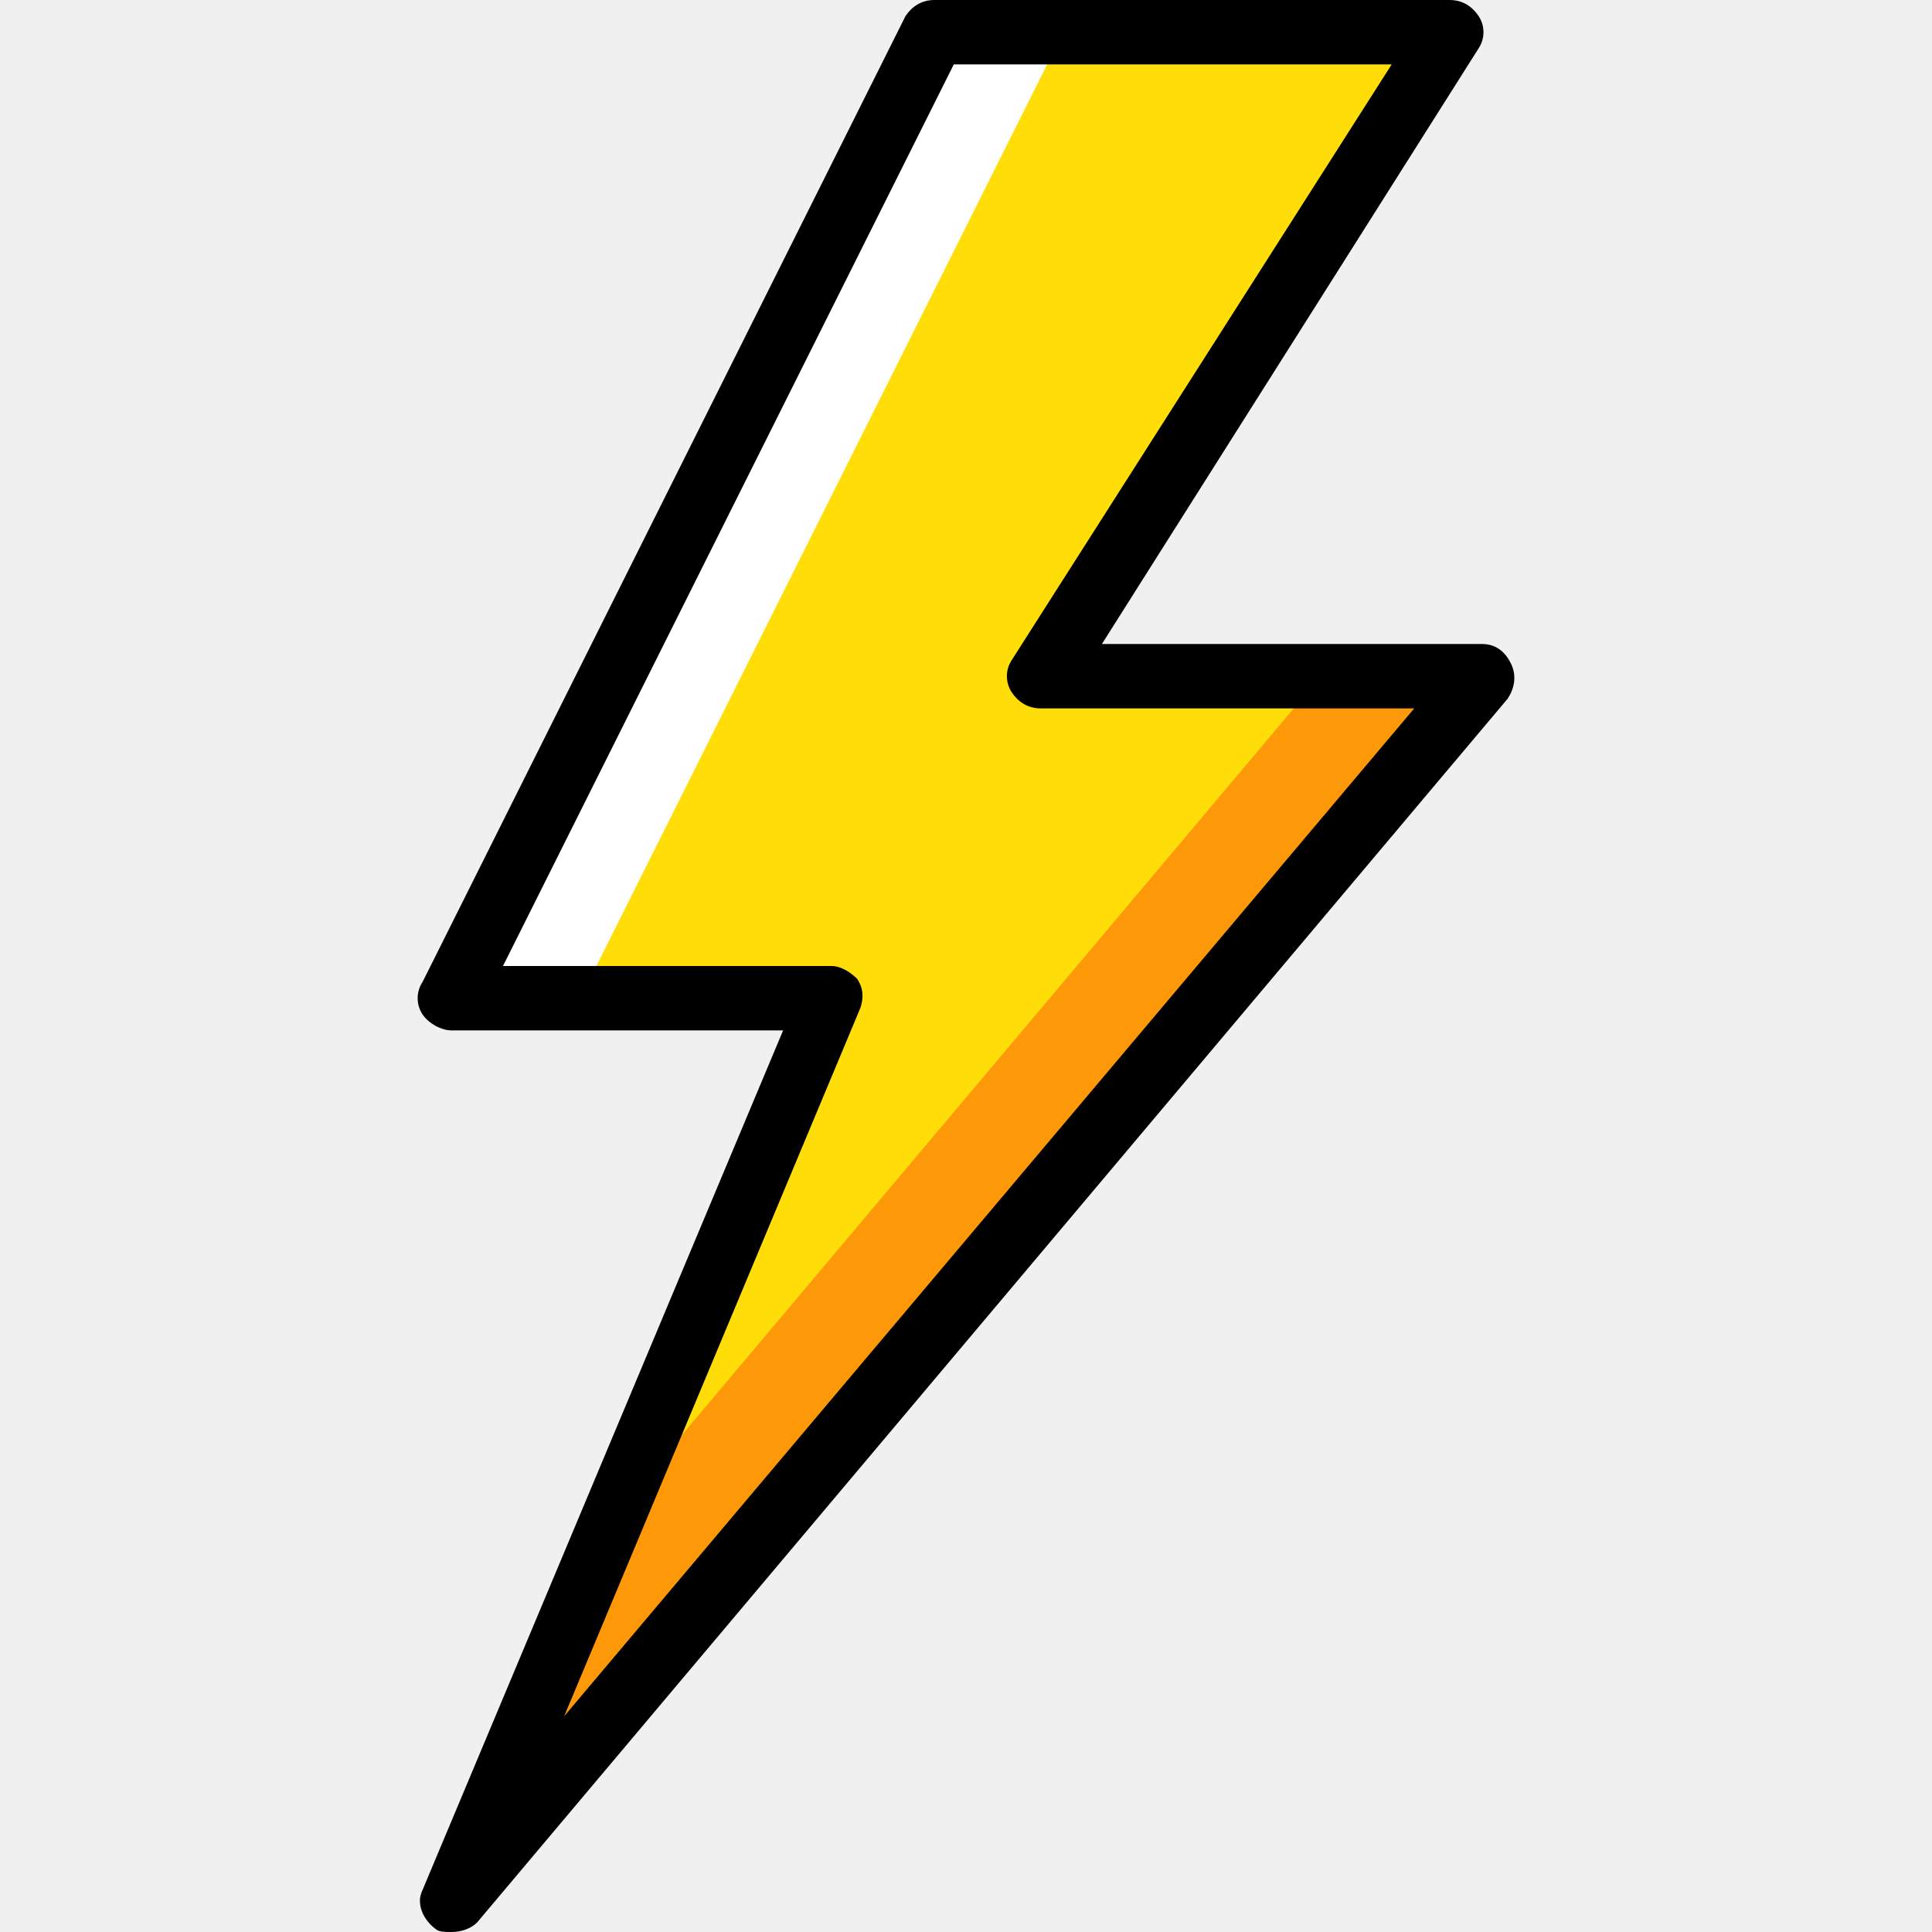
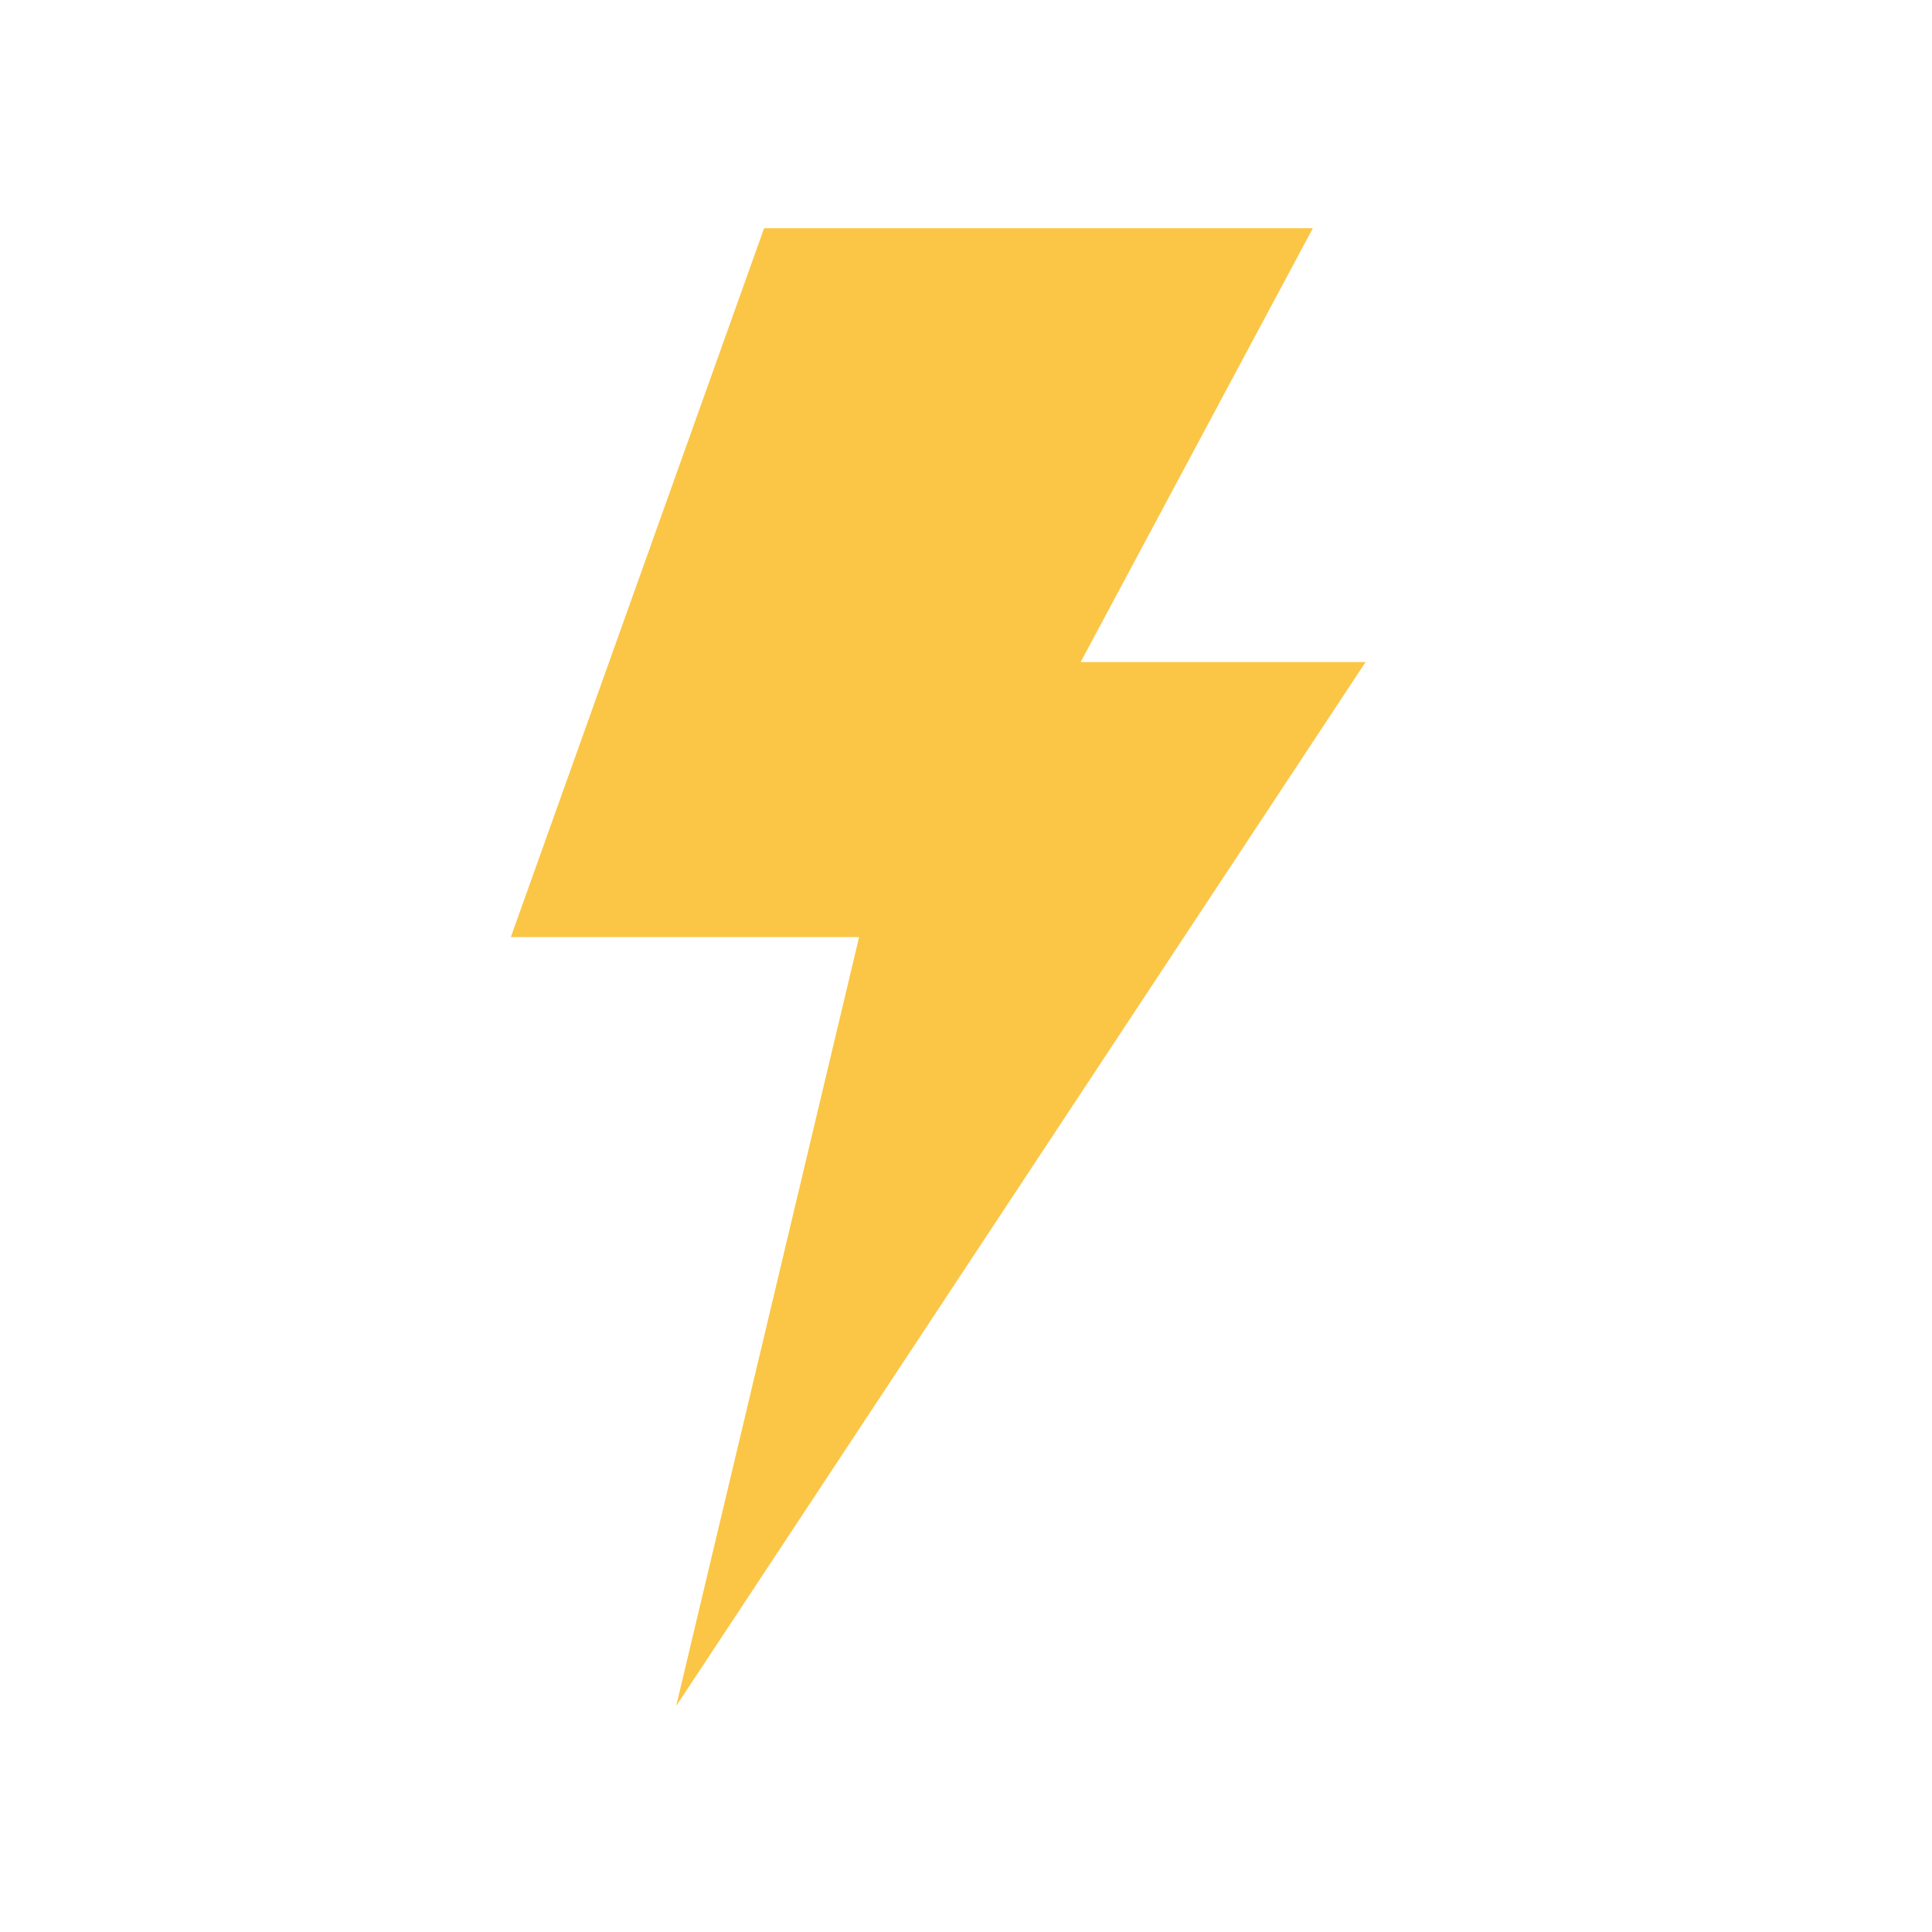
- <svg xmlns="http://www.w3.org/2000/svg" version="1.1" id="Layer_1" x="0px" y="0px" viewBox="0 0 512 512" style="enable-background:new 0 0 512 512;" xml:space="preserve">
-   <g transform="translate(0 1)">
-     <path style="fill:#FFDD09;" d="M392.708,178.2H275.802L384.175,7.533H247.642l-128,256h100.693L119.642,502.467L392.708,178.2z" />
-     <path style="fill:#FFFFFF;" d="M281.775,7.533h-34.133l-128,256h34.133L281.775,7.533z" />
-     <path style="fill:#FD9808;" d="M350.042,178.2l-204.8,243.2l-34.133,81.067L384.175,178.2H350.042z" />
-     <path d="M119.642,511c-1.707,0-3.413,0-4.267-0.853c-3.413-2.56-5.12-6.827-3.413-10.24l95.573-227.84h-87.893   c-2.56,0-5.973-1.707-7.68-4.267s-1.707-5.973,0-8.533l128-256c1.707-2.56,4.267-4.267,7.68-4.267h136.533   c3.413,0,5.973,1.707,7.68,4.267s1.707,5.973,0,8.533l-99.84,157.867h100.693c3.413,0,5.973,1.707,7.68,5.12   c1.707,3.413,0.853,6.827-0.853,9.387L126.468,508.44C124.762,510.147,122.202,511,119.642,511z M133.295,255h87.04   c2.56,0,5.12,1.707,6.827,3.413c1.707,2.56,1.707,5.12,0.853,7.68l-78.507,187.733l225.28-267.093h-98.987   c-3.413,0-5.973-1.707-7.68-4.267s-1.707-5.973,0-8.533L368.815,16.067H252.762L133.295,255z" />
+ <svg xmlns="http://www.w3.org/2000/svg" width="400" zoomAndPan="magnify" viewBox="0 0 300 300" height="400" preserveAspectRatio="xMidYMid meet" version="1.0">
+   <defs>
+     <clipPath id="6439ba83f7">
+       <path d="M 79.312 35.422 L 212.062 35.422 L 212.062 264.922 L 79.312 264.922 Z M 79.312 35.422 " clip-rule="nonzero" />
+     </clipPath>
+   </defs>
+   <rect x="-30" width="360" fill="#ffffff" y="-30" height="360" fill-opacity="1" />
+   <rect x="-30" width="360" fill="#ffffff" y="-30" height="360" fill-opacity="1" />
+   <g clip-path="url(#6439ba83f7)">
+     <path fill="#fbc646" d="M 118.652 35.43 L 203.863 35.43 L 167.809 102.797 L 212.055 102.797 L 104.992 264.914 L 133.398 145.512 L 79.32 145.512 L 118.652 35.43 " fill-opacity="1" fill-rule="nonzero" />
  </g>
-   <g>
- </g>
-   <g>
- </g>
-   <g>
- </g>
-   <g>
- </g>
-   <g>
- </g>
-   <g>
- </g>
-   <g>
- </g>
-   <g>
- </g>
-   <g>
- </g>
-   <g>
- </g>
-   <g>
- </g>
-   <g>
- </g>
-   <g>
- </g>
-   <g>
- </g>
-   <g>
- </g>
</svg>
